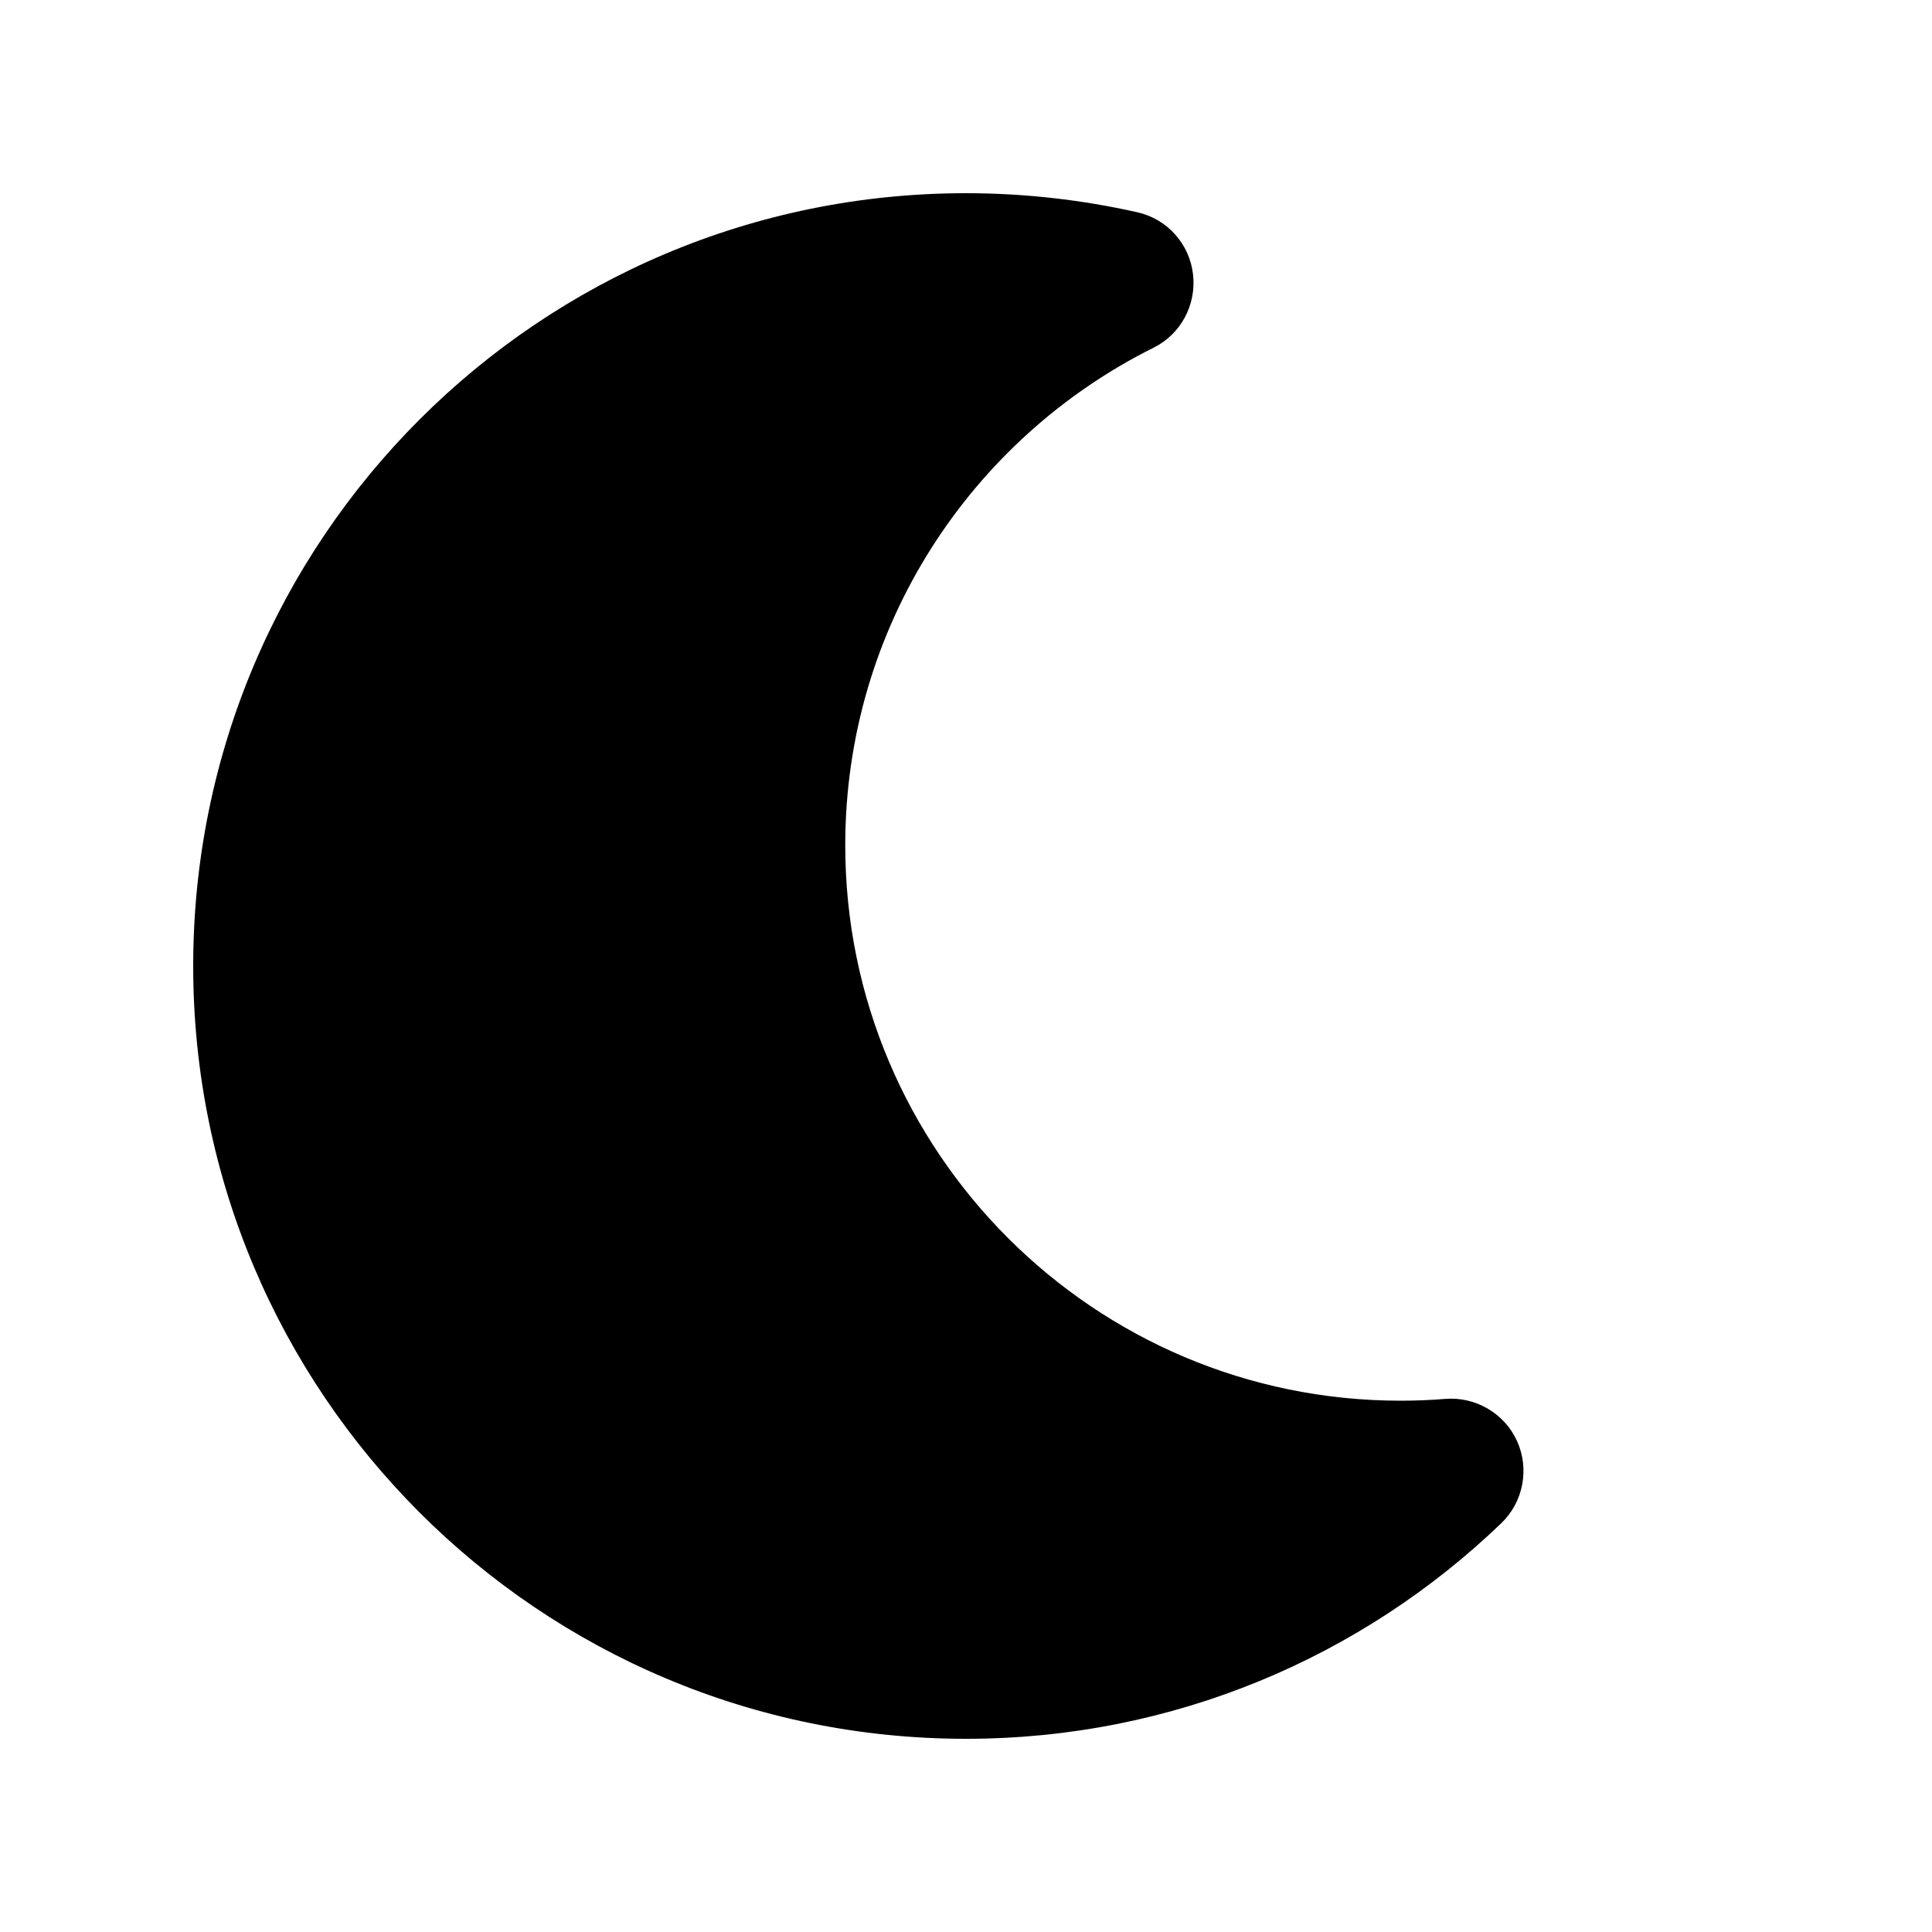
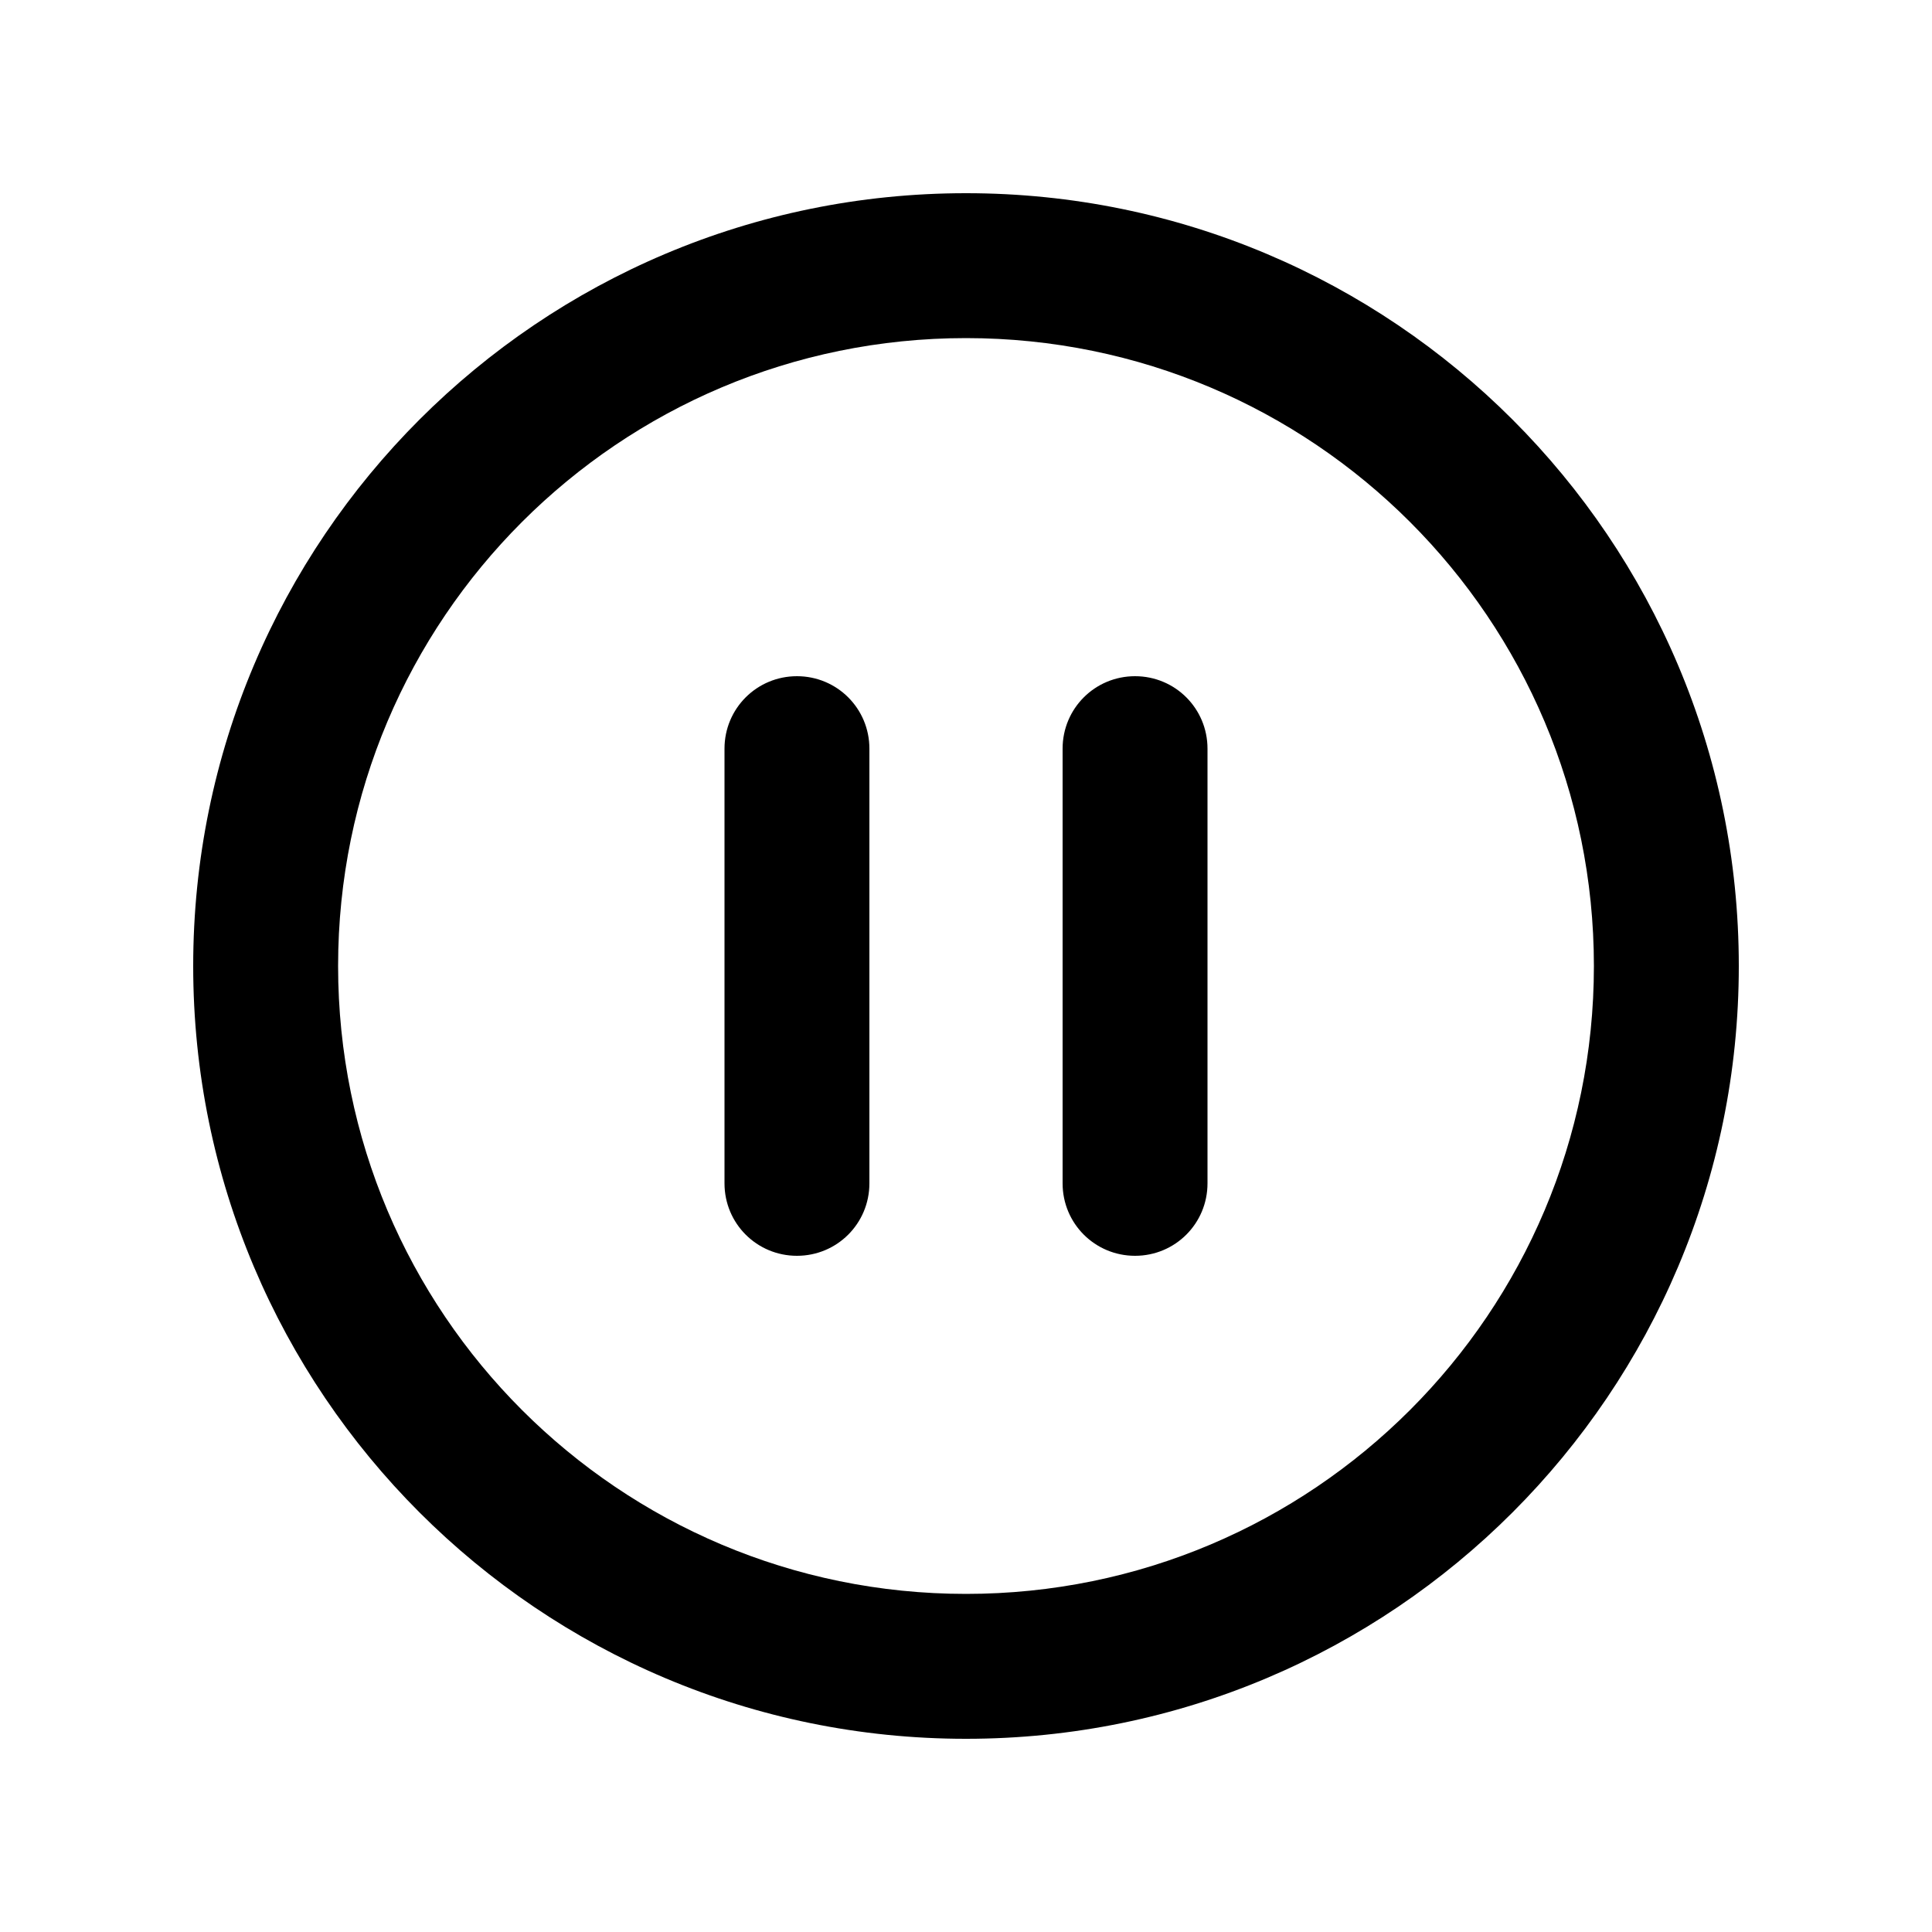
<svg xmlns="http://www.w3.org/2000/svg" viewBox="0 0 640 640">
-   <path fill="currentColor" d="M320 64C178.6 64 64 178.6 64 320C64 461.4 178.6 576 320 576C388.8 576 451.3 548.8 497.3 504.6C504.6 497.6 506.7 486.7 502.6 477.5C498.5 468.3 488.9 462.6 478.8 463.4C473.9 463.8 469 464 464 464C362.4 464 280 381.6 280 280C280 207.9 321.5 145.4 382.1 115.2C391.2 110.7 396.4 100.9 395.2 90.8C394 80.7 386.6 72.5 376.7 70.3C358.4 66.2 339.4 64 320 64z" />
+   <path fill="currentColor" d="M320 112C434.9 112 528 205.1 528 320C528 434.9 434.9 528 320 528C205.1 528 112 434.9 112 320C112 205.1 205.1 112 320 112zM320 576C461.4 576 576 461.4 576 320C576 178.6 461.4 64 320 64C178.6 64 64 178.6 64 320C64 461.4 178.6 576 320 576zM288 248C288 234.7 277.3 224 264 224C250.7 224 240 234.7 240 248L240 392C240 405.3 250.7 416 264 416C277.3 416 288 405.3 288 392L288 248zM400 248C400 234.7 389.3 224 376 224C362.7 224 352 234.7 352 248L352 392C352 405.3 362.7 416 376 416C389.3 416 400 405.3 400 392L400 248z" />
</svg>
